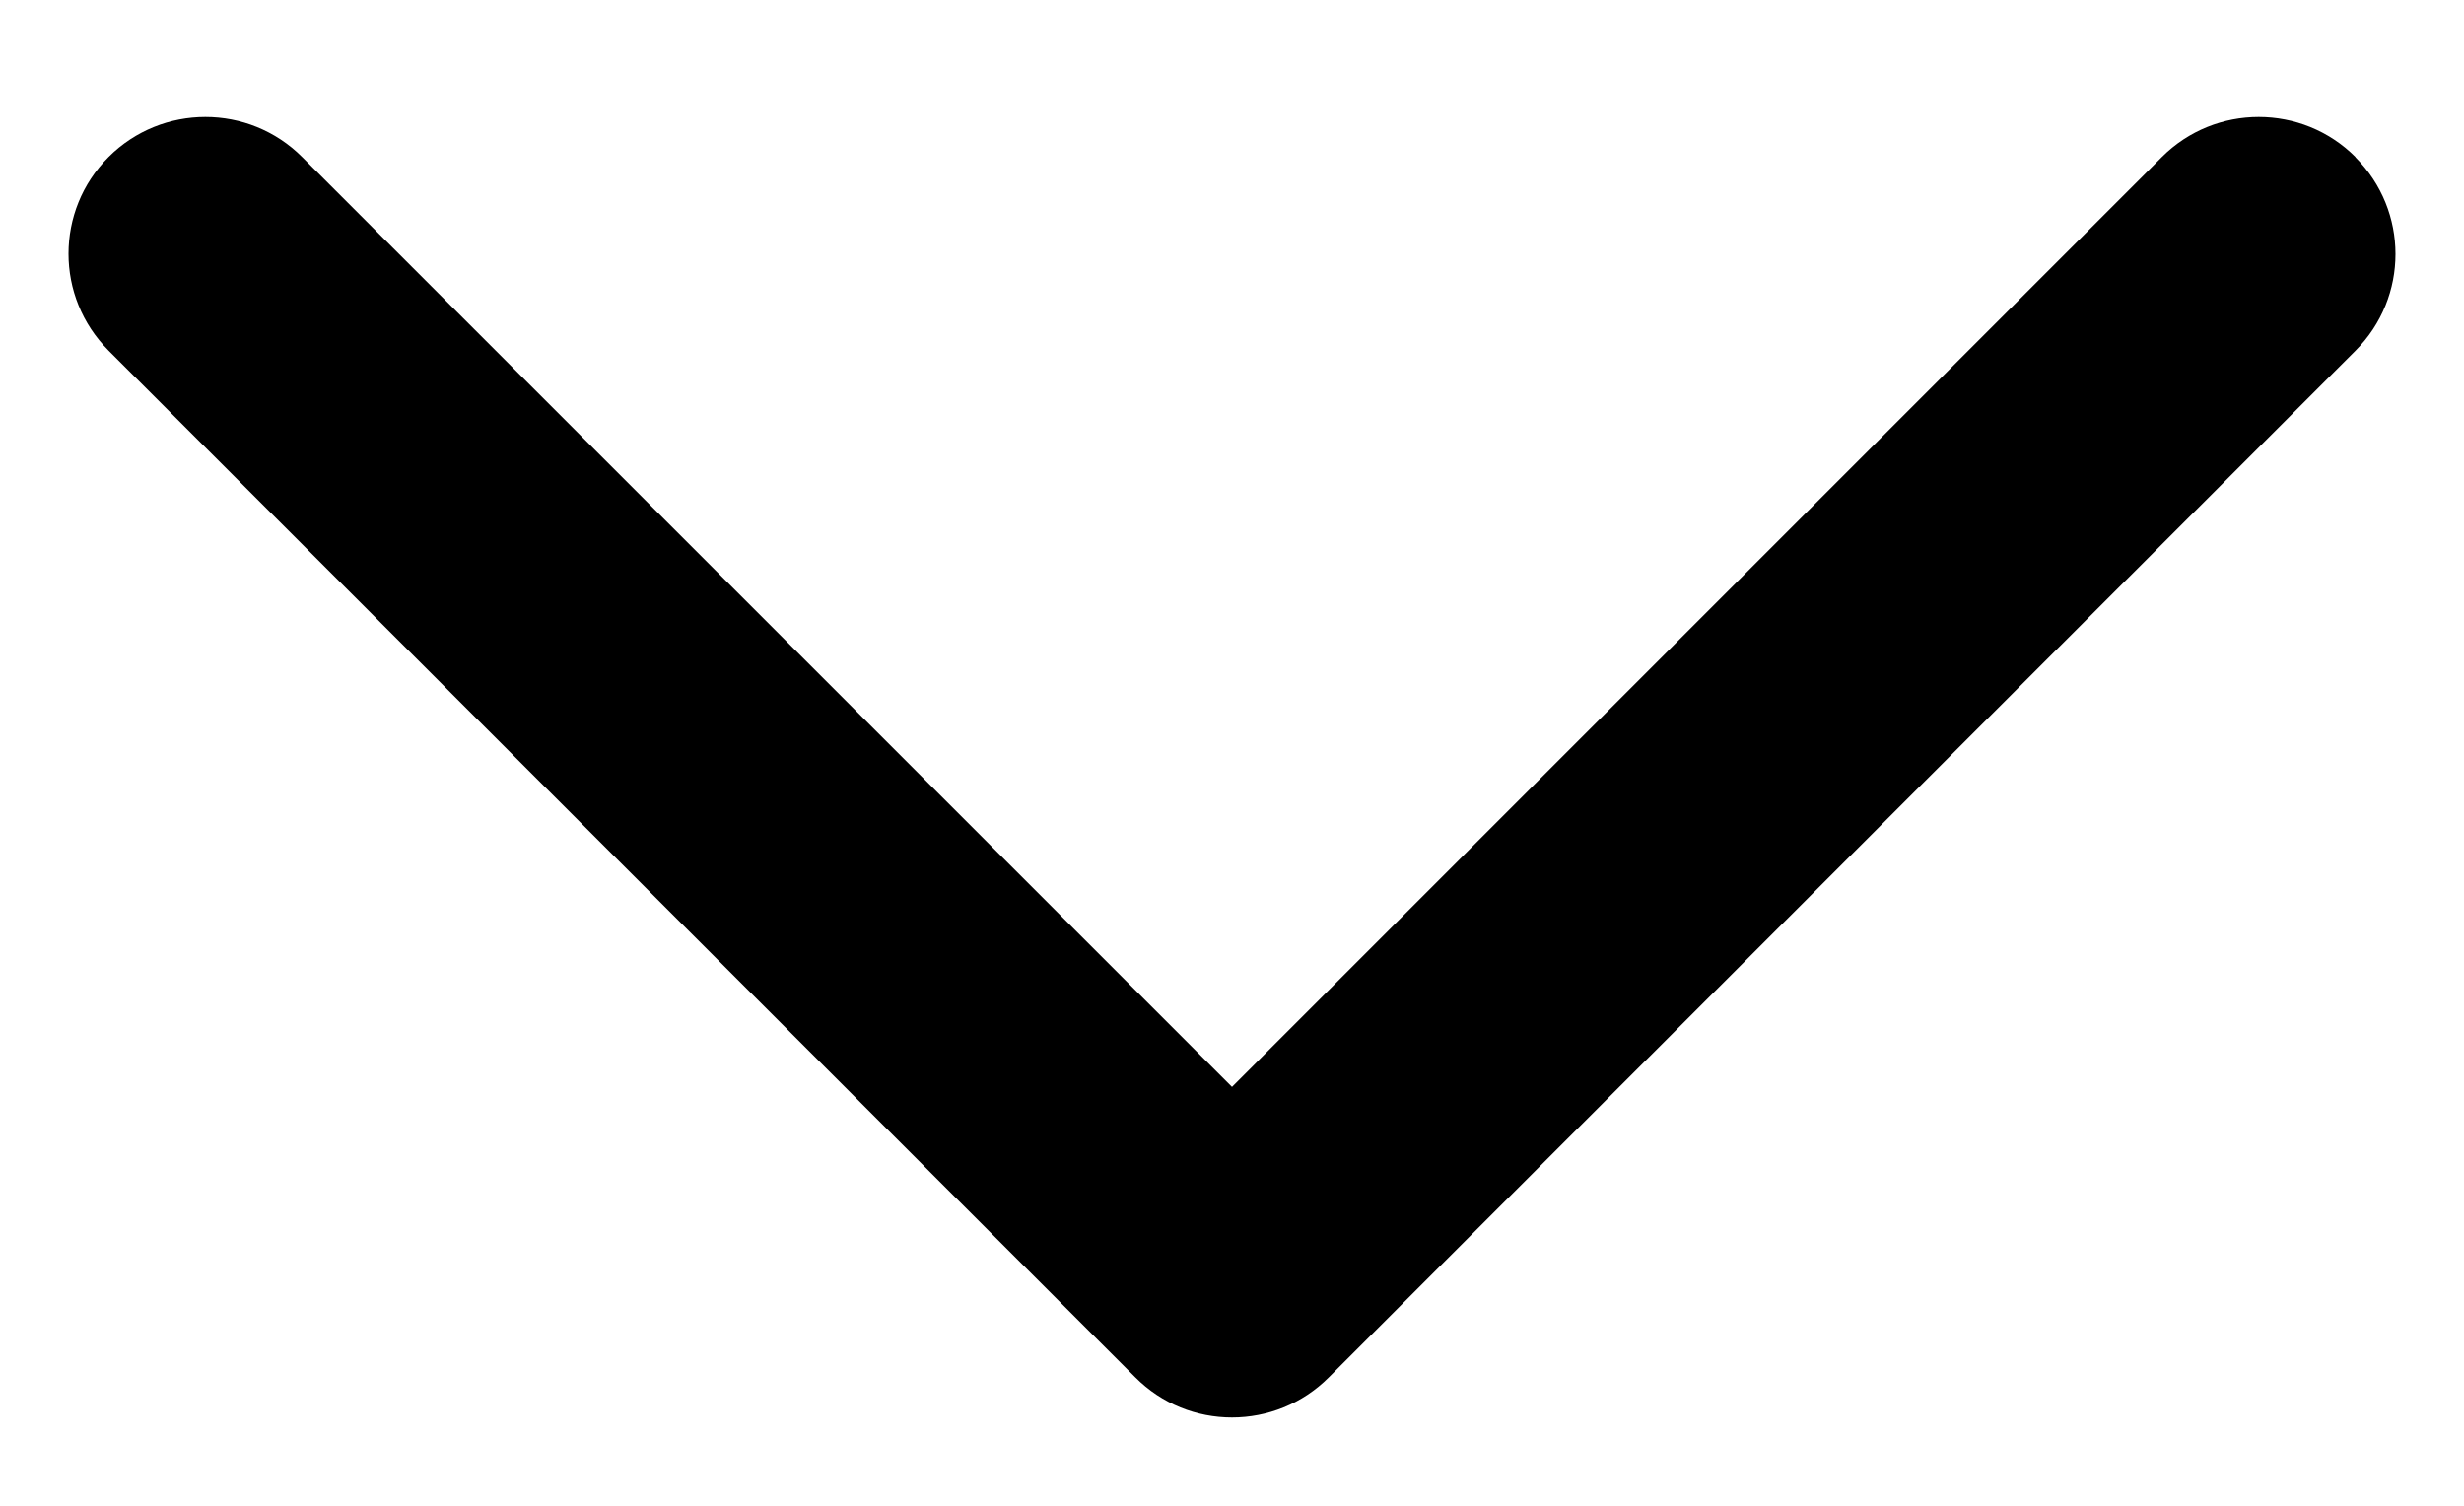
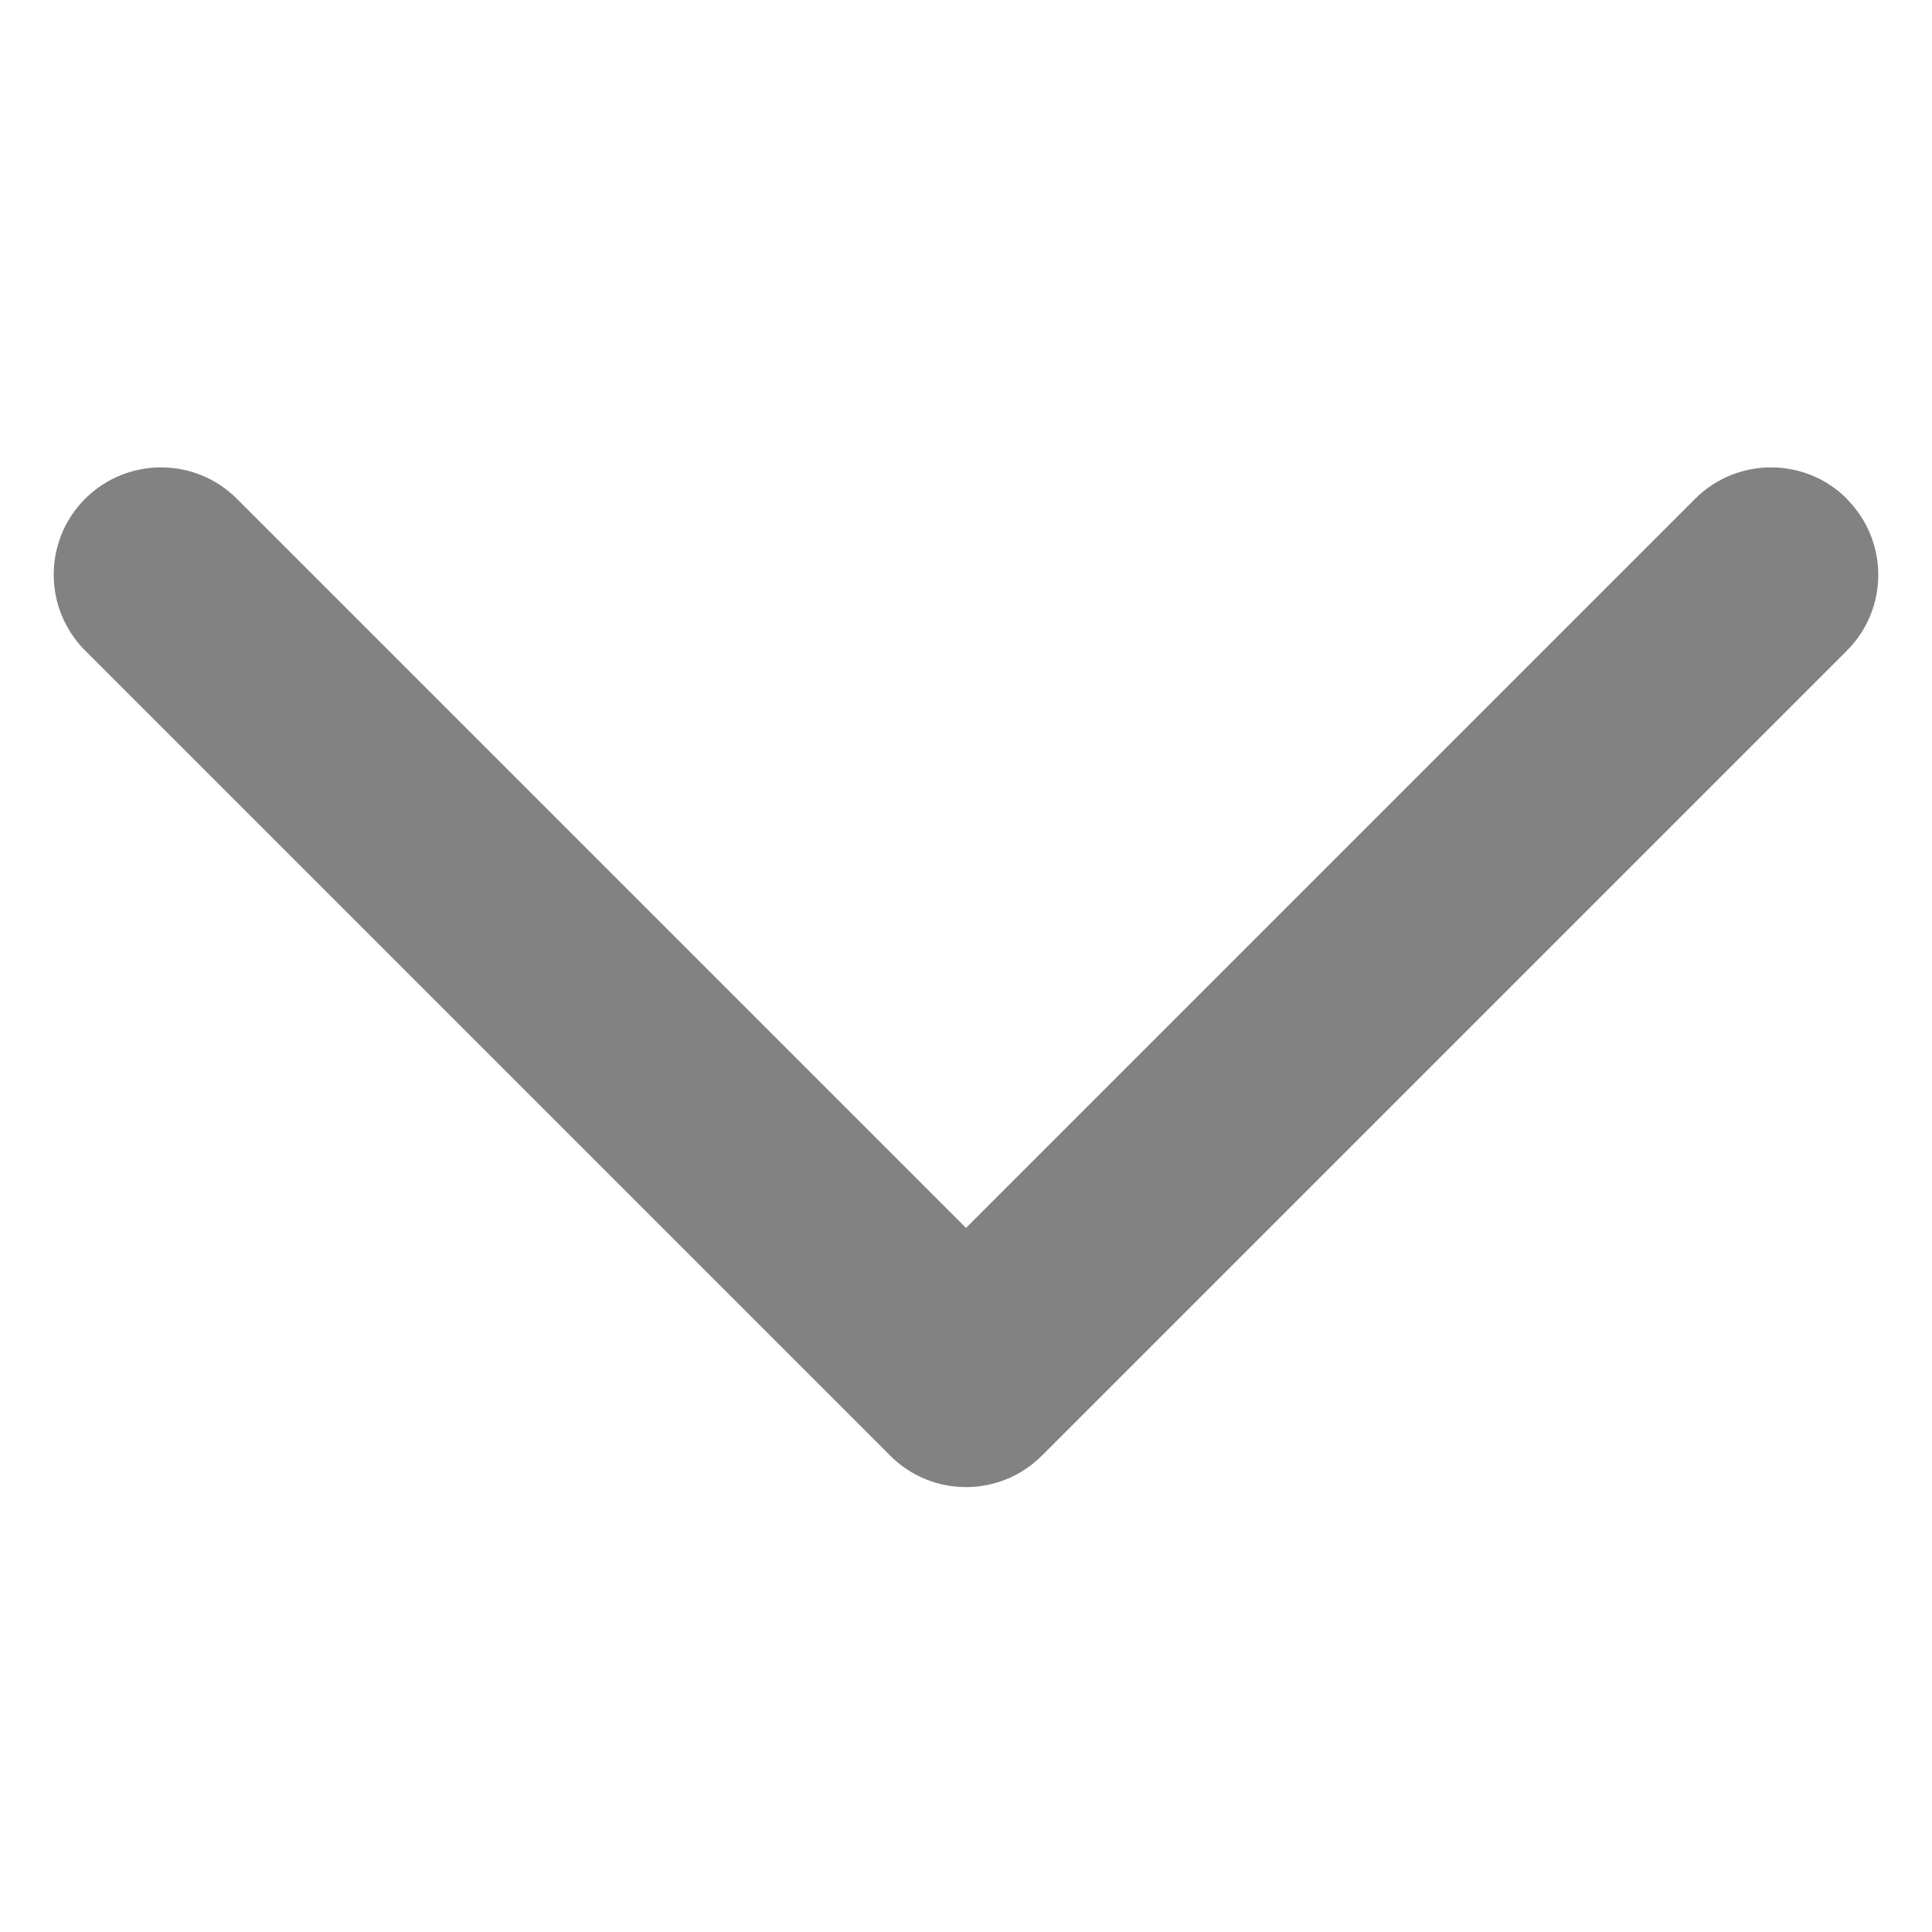
- <svg xmlns="http://www.w3.org/2000/svg" width="18" height="11" viewBox="0 0 18 11" fill="none">
-   <path d="M17.207 1.147C16.817 0.757 16.184 0.757 15.793 1.147L9 7.94L2.207 1.147C1.817 0.757 1.184 0.757 0.793 1.147C0.403 1.537 0.403 2.17 0.793 2.561L8.293 10.061C8.488 10.257 8.743 10.355 9 10.355C9.257 10.355 9.512 10.257 9.707 10.062L17.207 2.562C17.597 2.172 17.597 1.54 17.207 1.149V1.147Z" fill="black" />
+ <svg xmlns="http://www.w3.org/2000/svg" width="15" height="15" viewBox="0 0 18 11" fill="none">
+   <path d="M17.207 1.147C16.817 0.757 16.184 0.757 15.793 1.147L9 7.94L2.207 1.147C1.817 0.757 1.184 0.757 0.793 1.147C0.403 1.537 0.403 2.17 0.793 2.561L8.293 10.061C8.488 10.257 8.743 10.355 9 10.355C9.257 10.355 9.512 10.257 9.707 10.062L17.207 2.562C17.597 2.172 17.597 1.54 17.207 1.149V1.147Z" fill="#828282" />
</svg>
